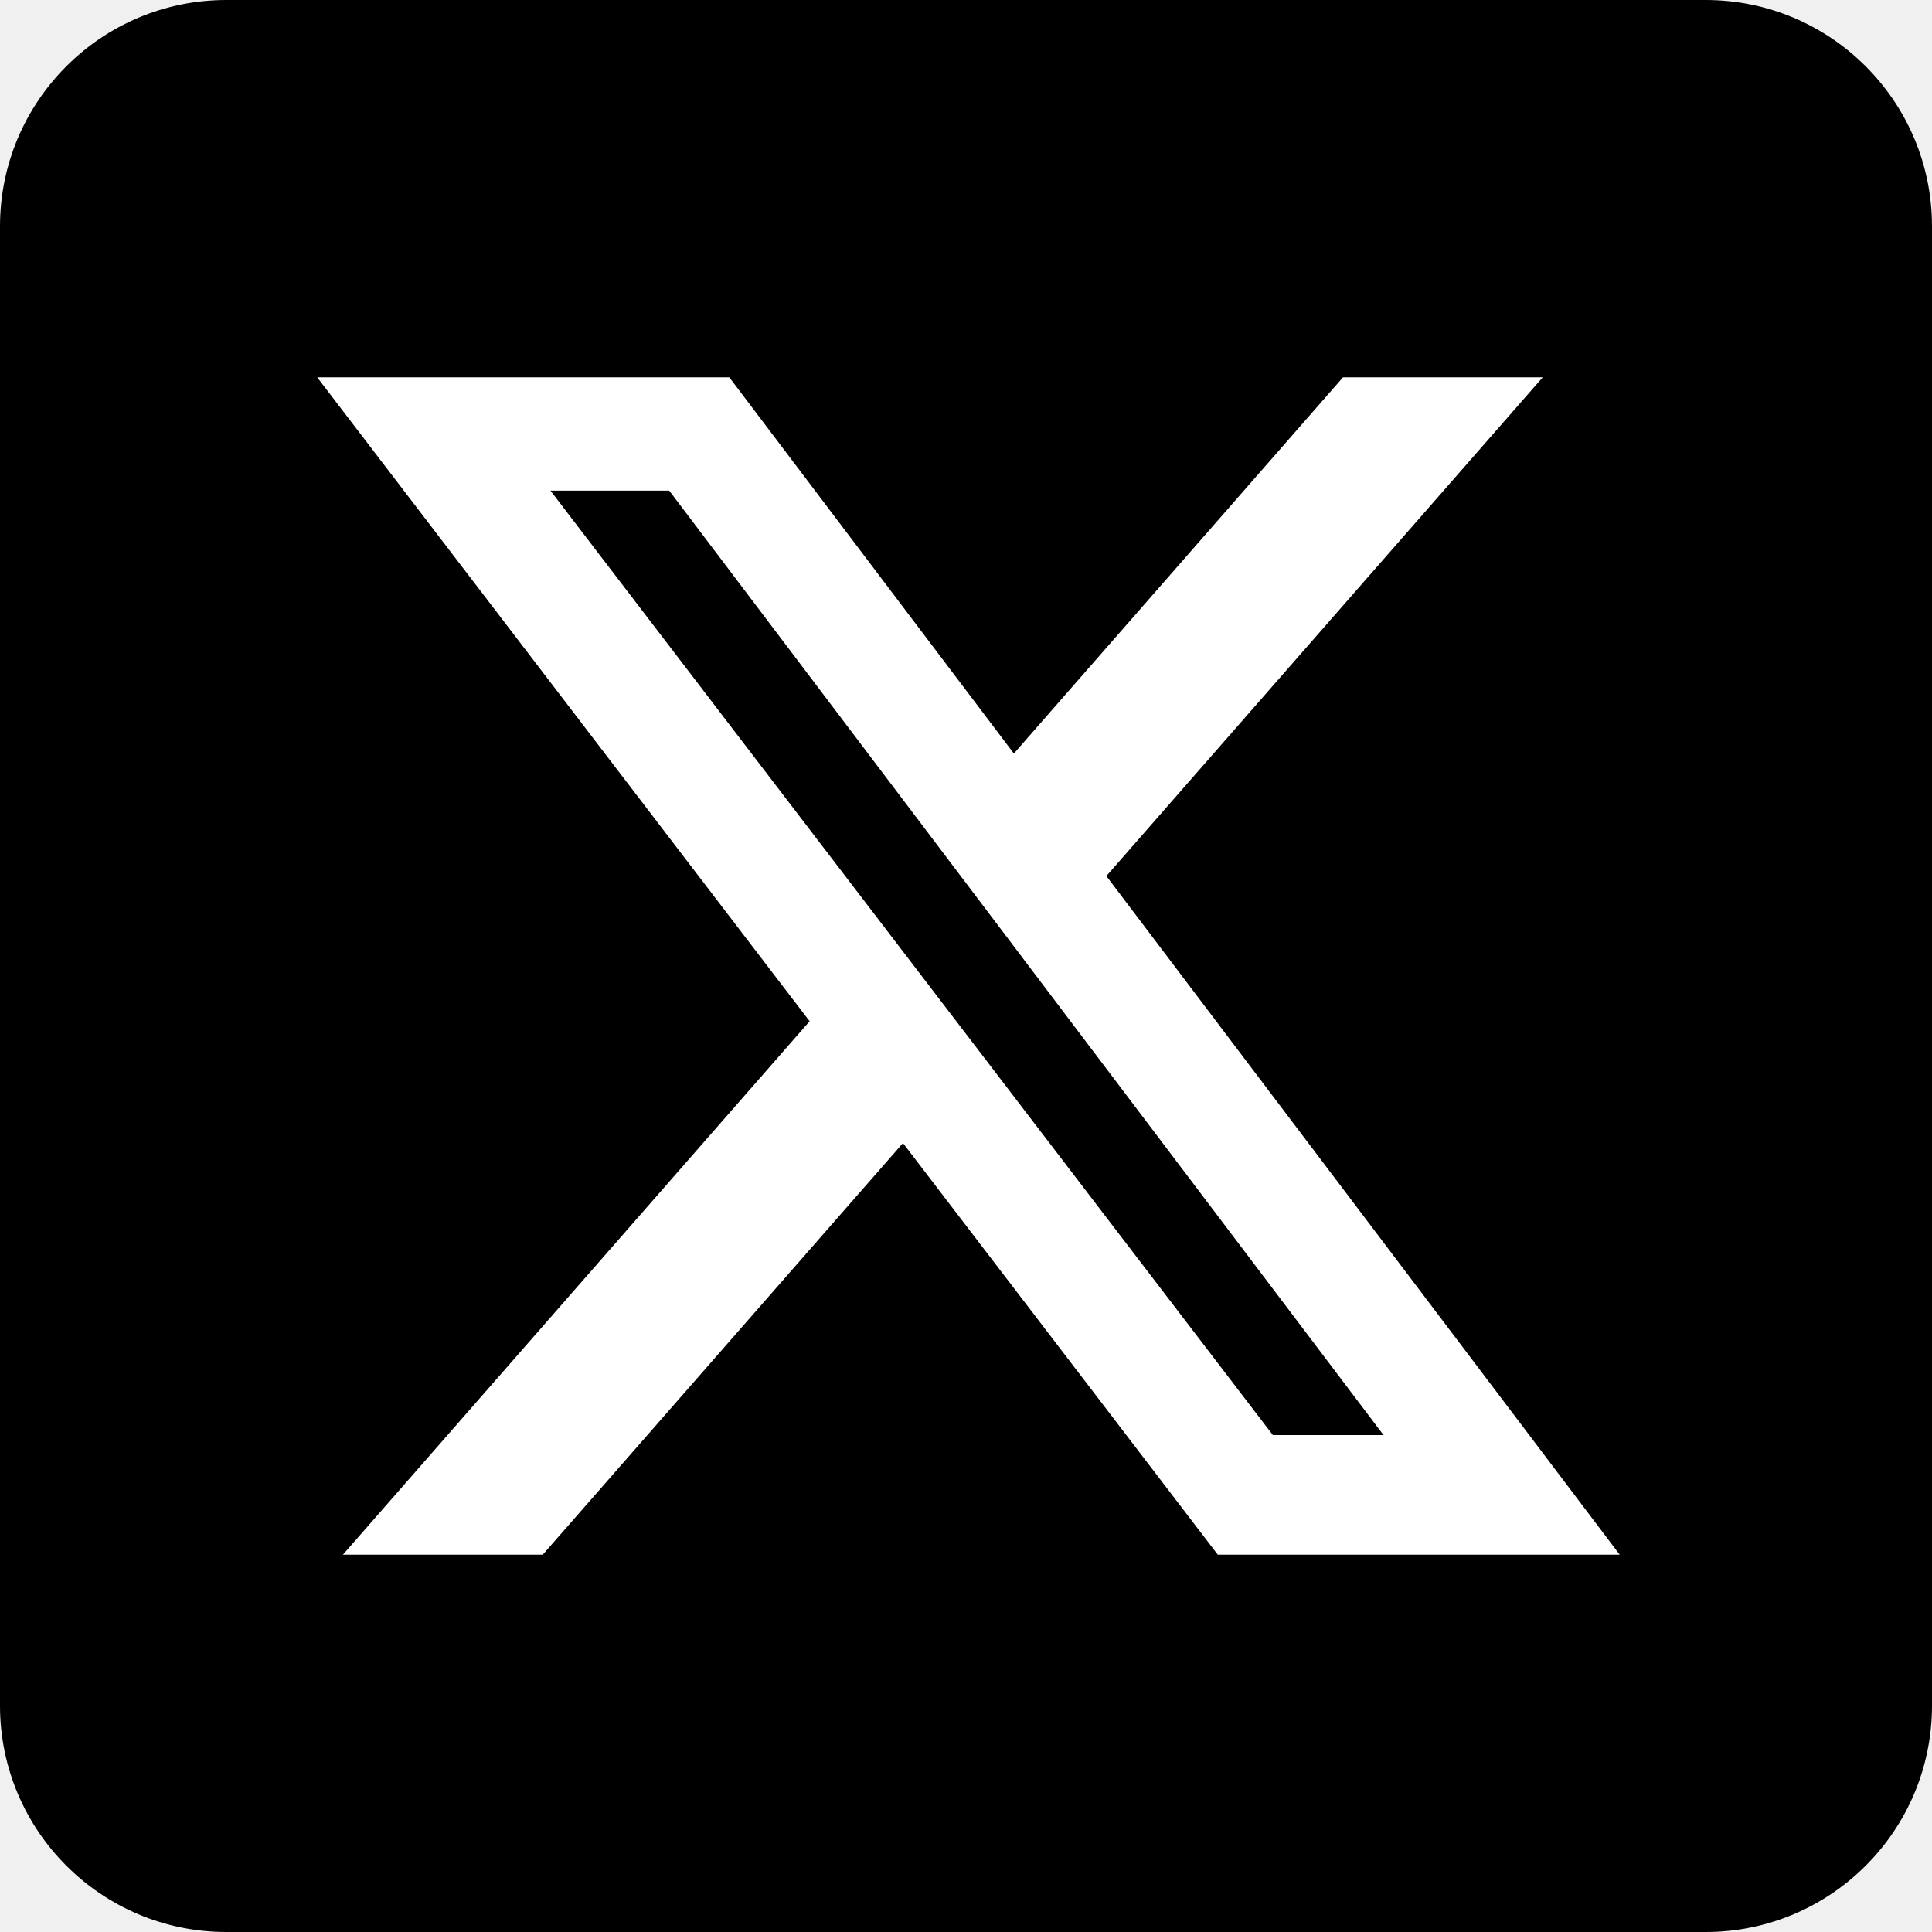
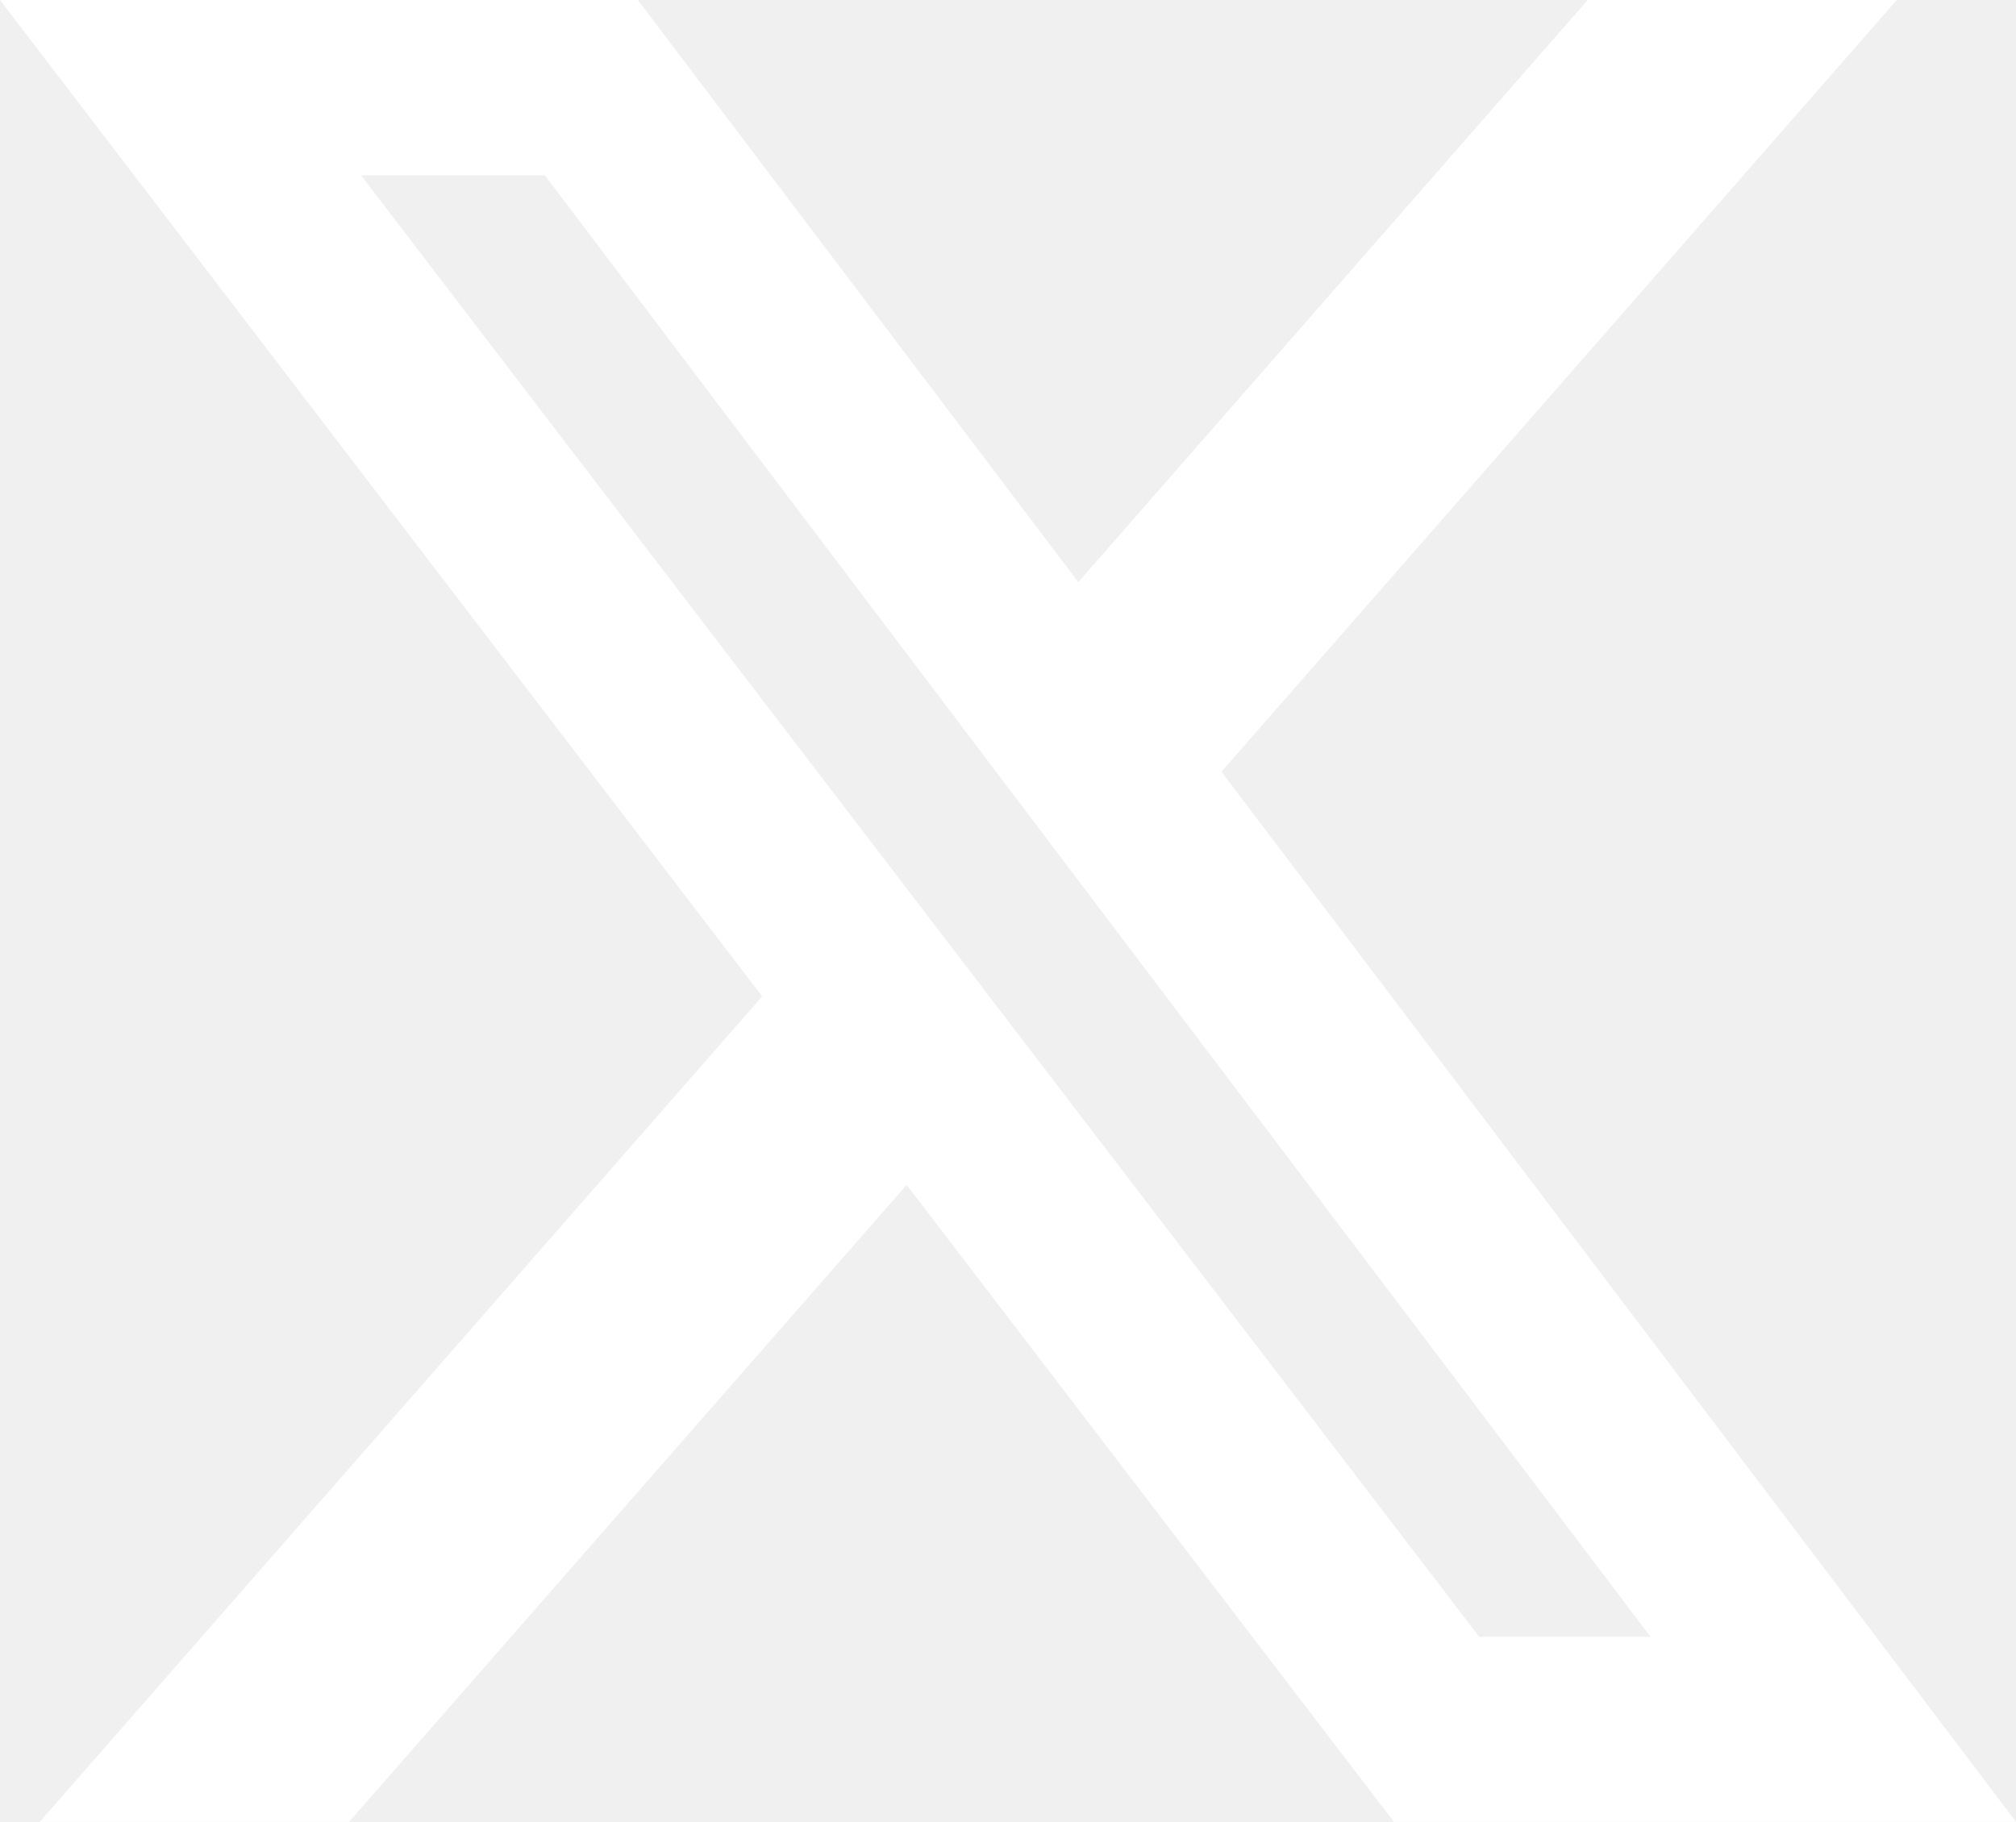
- <svg xmlns="http://www.w3.org/2000/svg" width="512" height="512" fill="none" viewBox="0 0 512 512" id="twitter">
-   <g clip-path="url(#clip0_84_15697)">
-     <rect width="512" height="512" fill="#000" rx="60" />
-     <path fill="#fff" d="M355.904 100H408.832L293.2 232.16L429.232 412H322.72L239.296 302.928L143.84 412H90.88L214.56 270.64L84.064 100H193.28L268.688 199.696L355.904 100ZM337.328 380.32H366.656L177.344 130.016H145.872L337.328 380.32Z" />
-   </g>
-   <defs>
-     <clipPath id="clip0_84_15697">
-       <rect width="512" height="512" fill="#fff" />
-     </clipPath>
-   </defs>
+ <svg xmlns="http://www.w3.org/2000/svg" shape-rendering="geometricPrecision" text-rendering="geometricPrecision" image-rendering="optimizeQuality" fill-rule="evenodd" clip-rule="evenodd" viewBox="0 0 512 462.799">
+   <path fill="#fff" fill-rule="nonzero" d="M403.229 0h78.506L310.219 196.04 512 462.799H354.002L230.261 301.007 88.669 462.799h-78.56l183.455-209.683L0 0h161.999l111.856 147.88L403.229 0zm-27.556 415.805h43.505L138.363 44.527h-46.68l283.99 371.278z" />
</svg>
